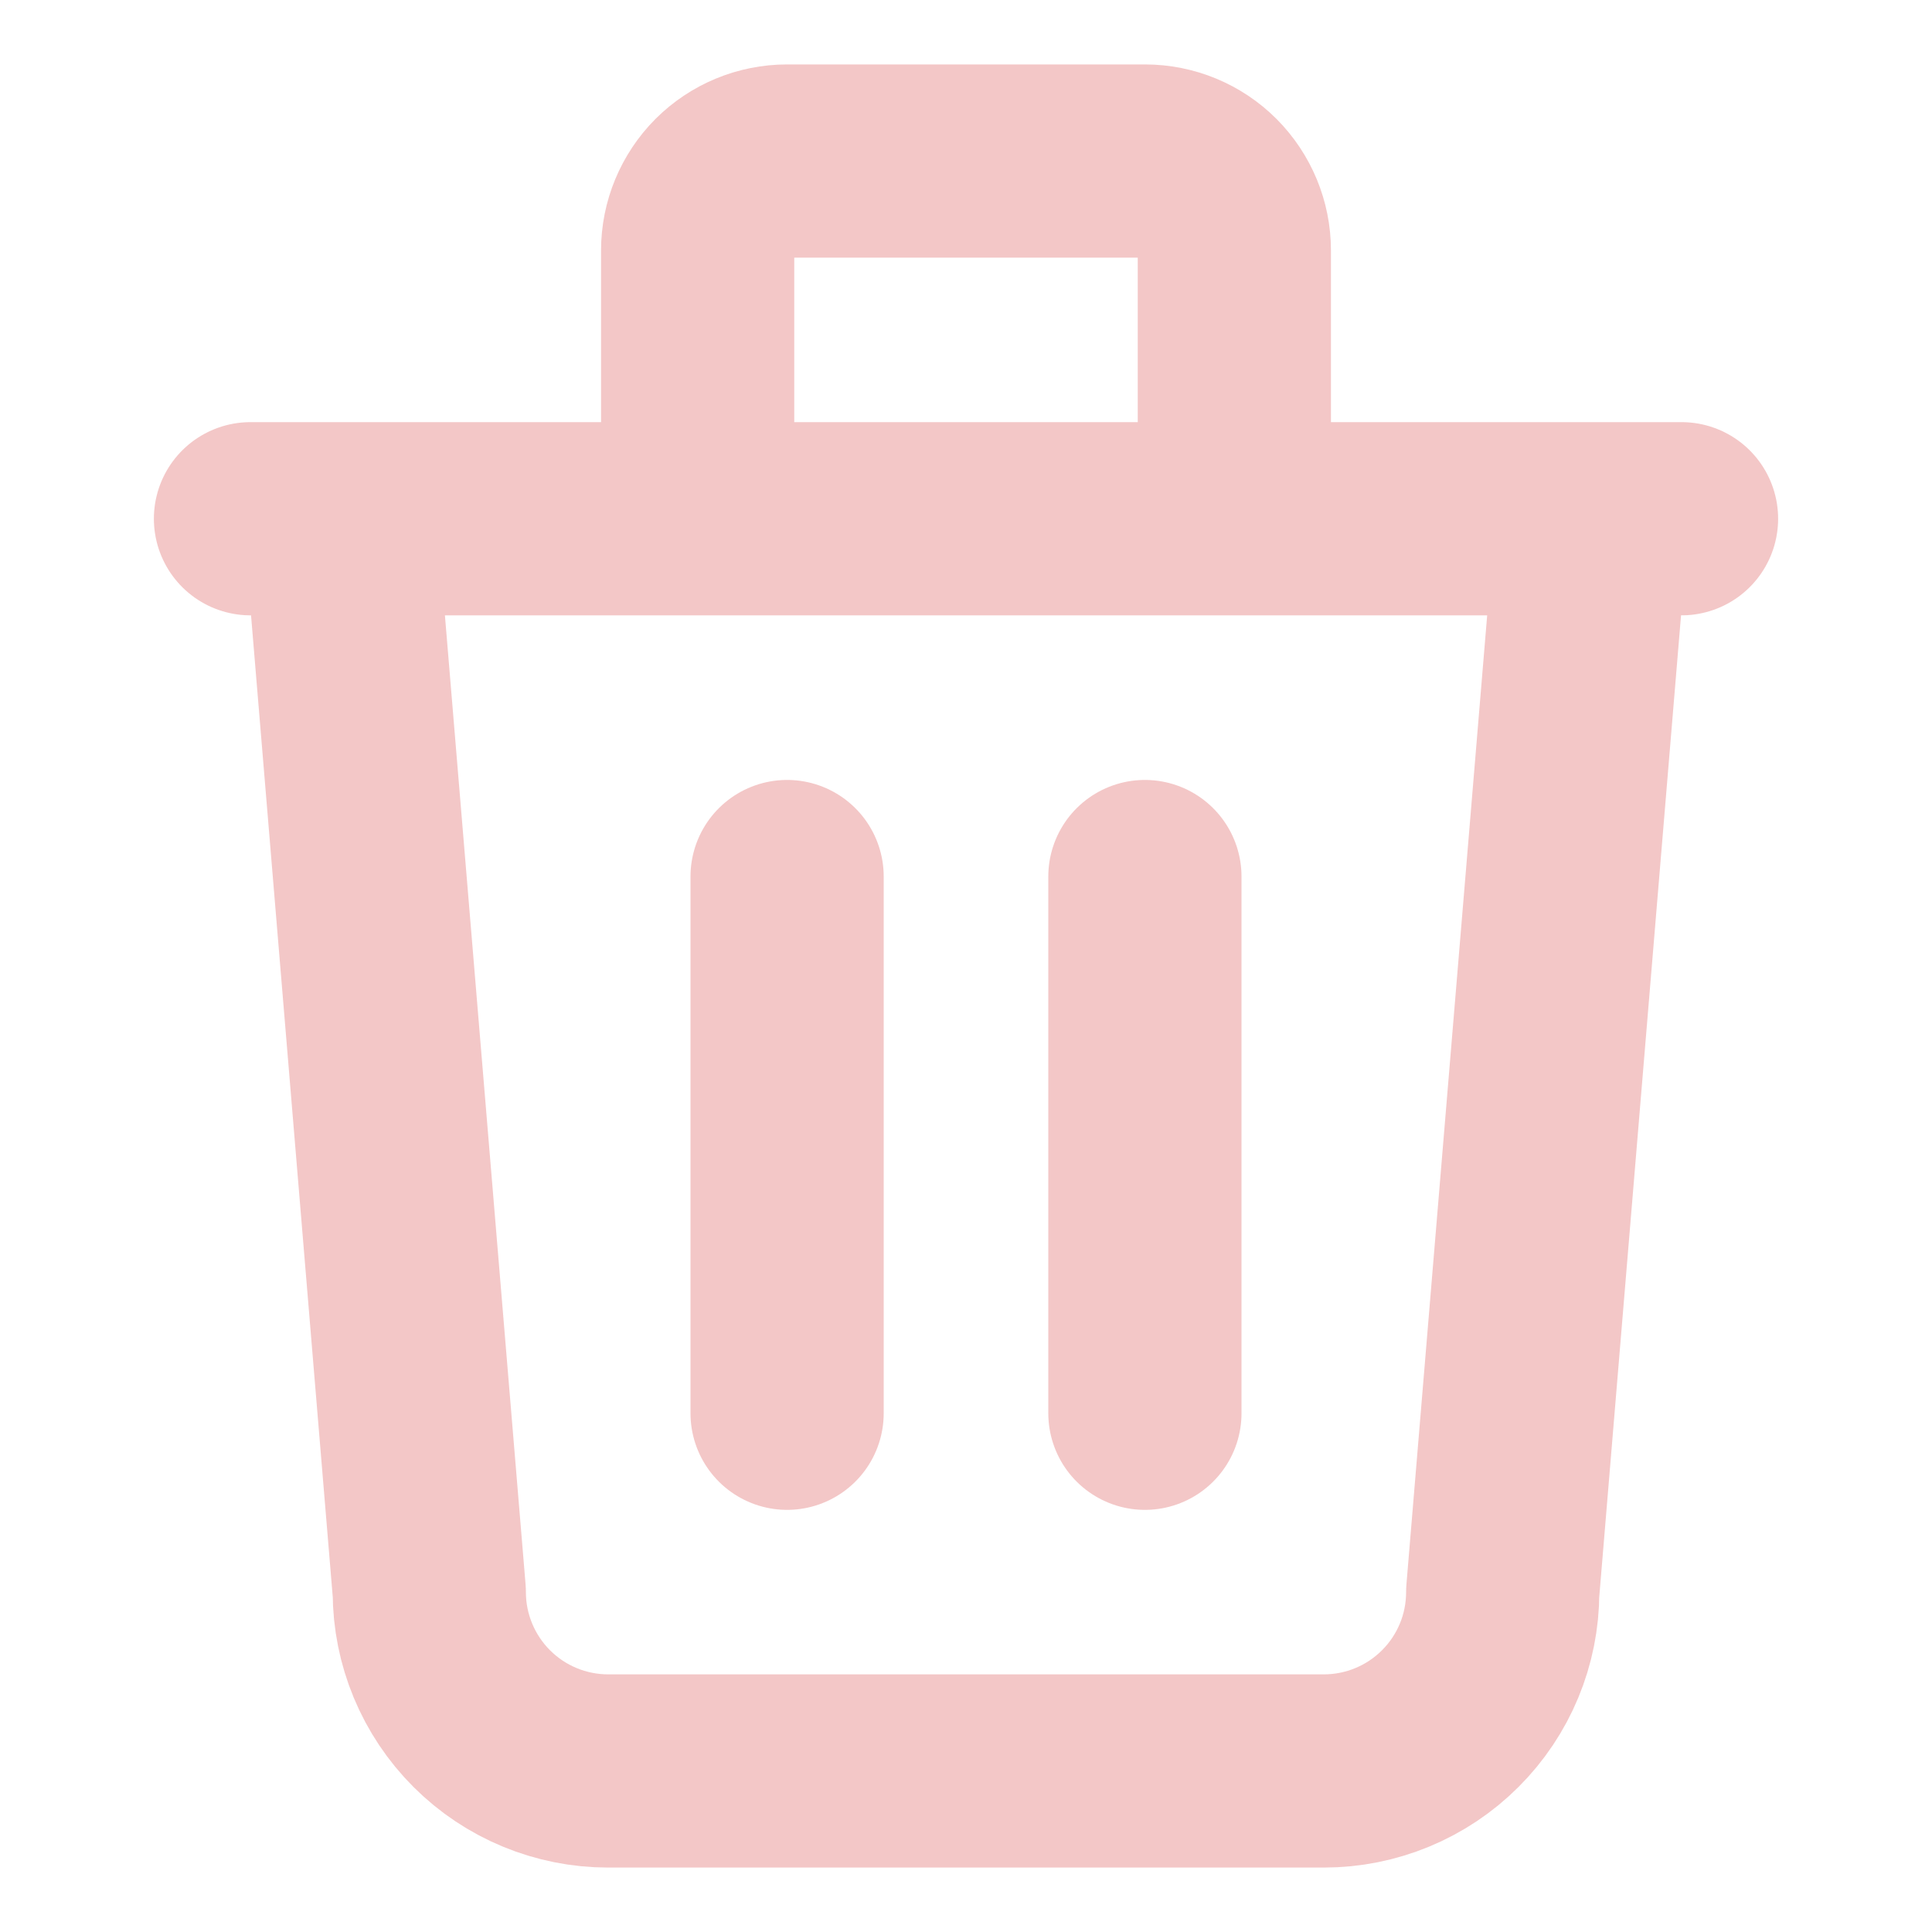
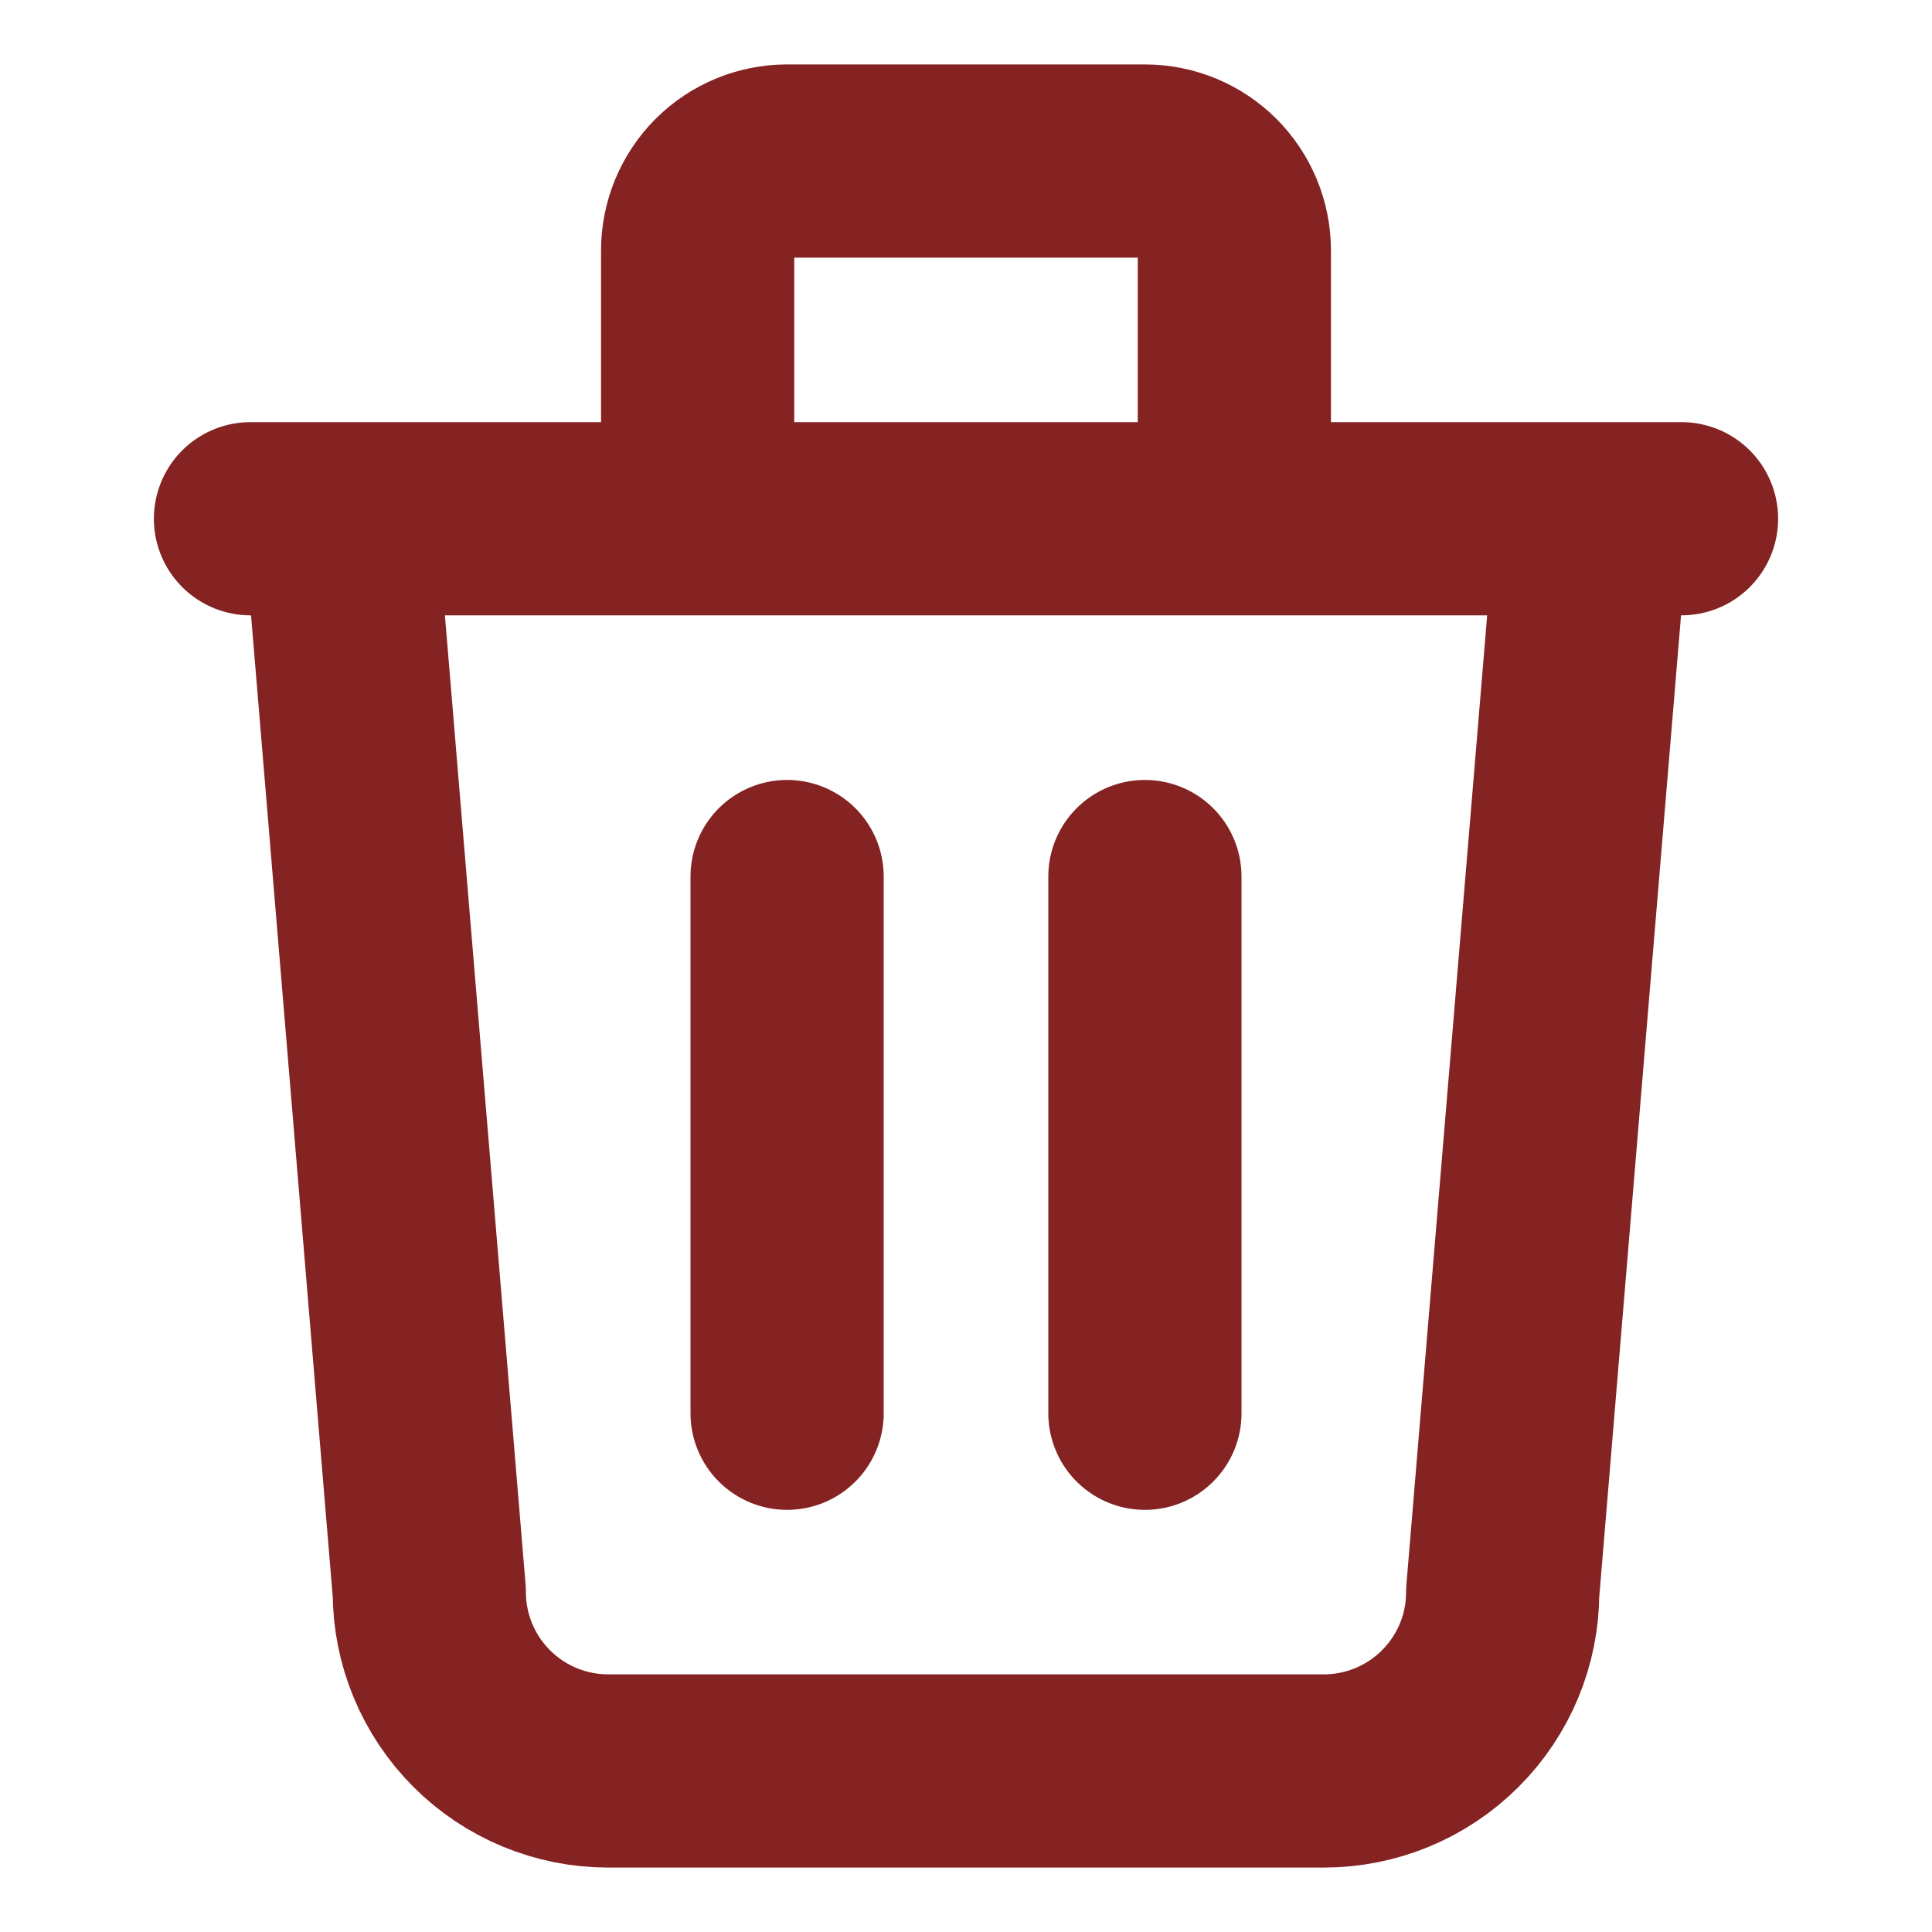
<svg xmlns="http://www.w3.org/2000/svg" width="20" height="20" viewBox="0 0 20 20" fill="none">
-   <path d="M2.593 5.37H17.407M8.148 9.074V14.63M11.852 9.074V14.63M3.519 5.37L4.444 16.482C4.444 16.973 4.64 17.444 4.987 17.791C5.334 18.138 5.805 18.333 6.296 18.333H13.704C14.195 18.333 14.666 18.138 15.013 17.791C15.361 17.444 15.556 16.973 15.556 16.482L16.482 5.37M7.222 5.37V2.593C7.222 2.347 7.32 2.112 7.493 1.938C7.667 1.764 7.903 1.667 8.148 1.667H11.852C12.098 1.667 12.333 1.764 12.507 1.938C12.68 2.112 12.778 2.347 12.778 2.593V5.37" stroke="#F3C7C7" stroke-width="2" stroke-linecap="round" stroke-linejoin="round" />
+   <path d="M2.593 5.37H17.407M8.148 9.074V14.63M11.852 9.074V14.63M3.519 5.37L4.444 16.482C4.444 16.973 4.64 17.444 4.987 17.791C5.334 18.138 5.805 18.333 6.296 18.333H13.704C14.195 18.333 14.666 18.138 15.013 17.791C15.361 17.444 15.556 16.973 15.556 16.482L16.482 5.37M7.222 5.37V2.593C7.222 2.347 7.32 2.112 7.493 1.938C7.667 1.764 7.903 1.667 8.148 1.667H11.852C12.098 1.667 12.333 1.764 12.507 1.938C12.68 2.112 12.778 2.347 12.778 2.593V5.37" stroke="#852222" stroke-width="2" stroke-linecap="round" stroke-linejoin="round" />
</svg>
